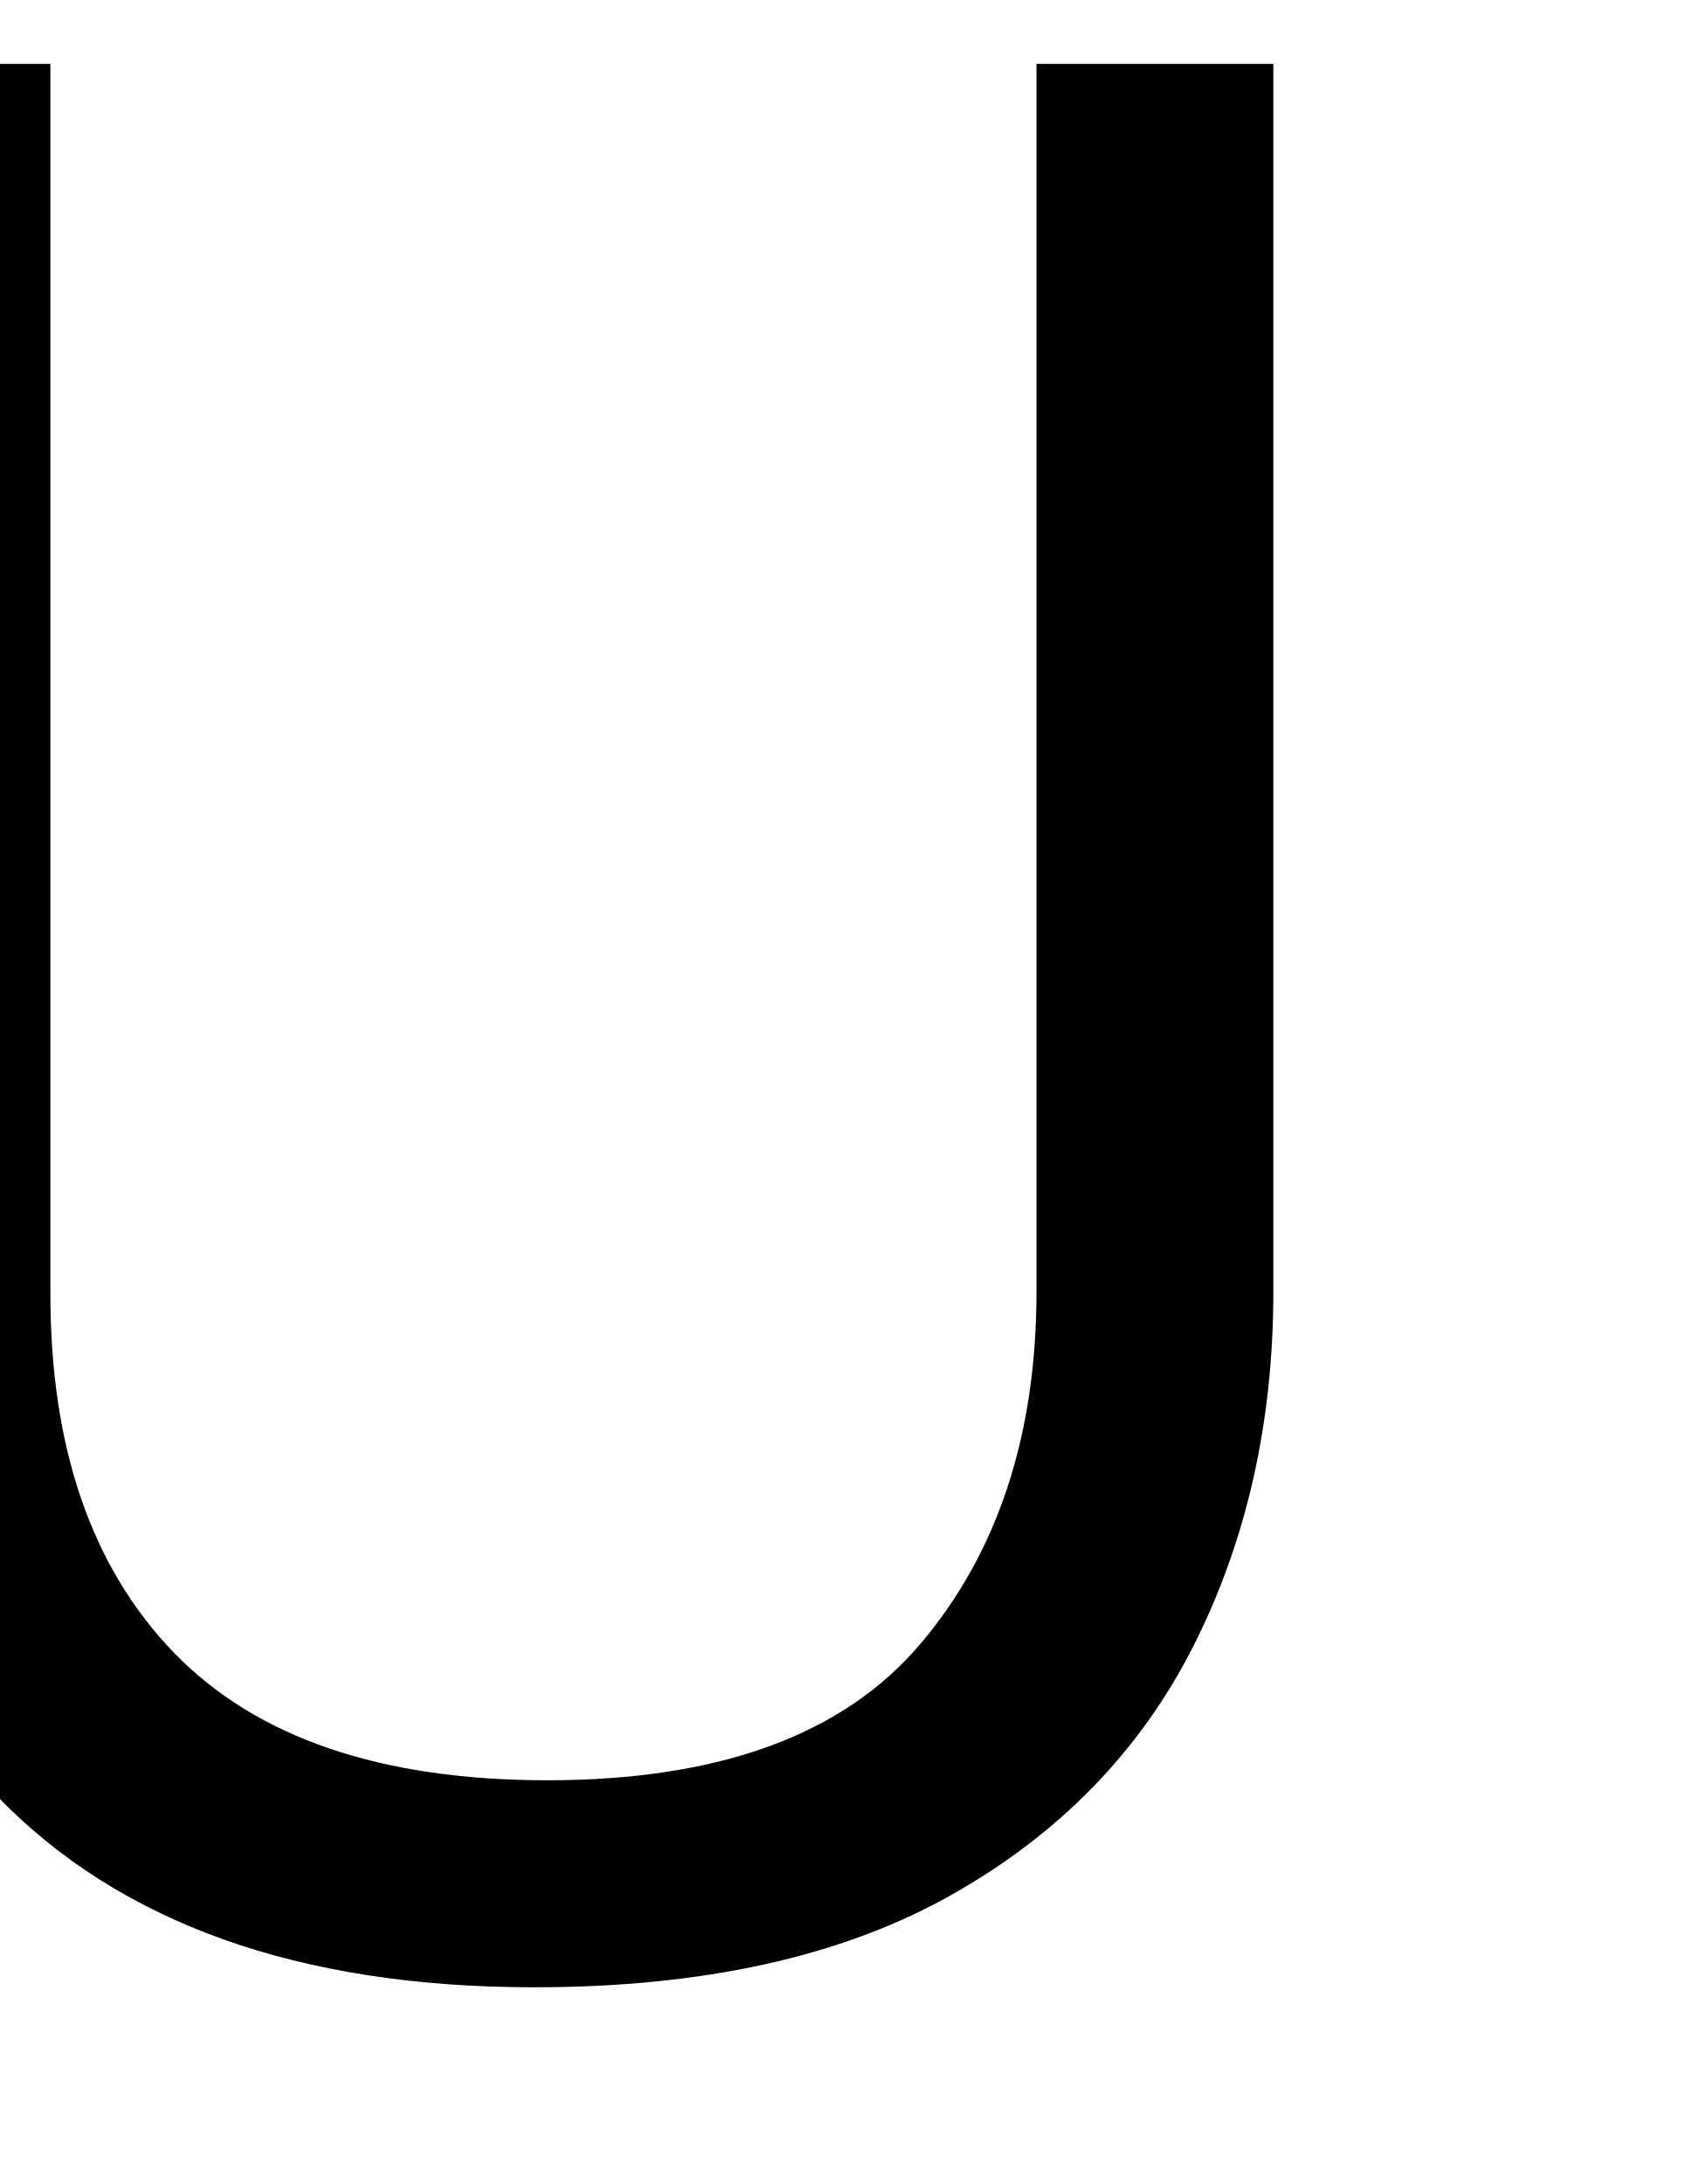
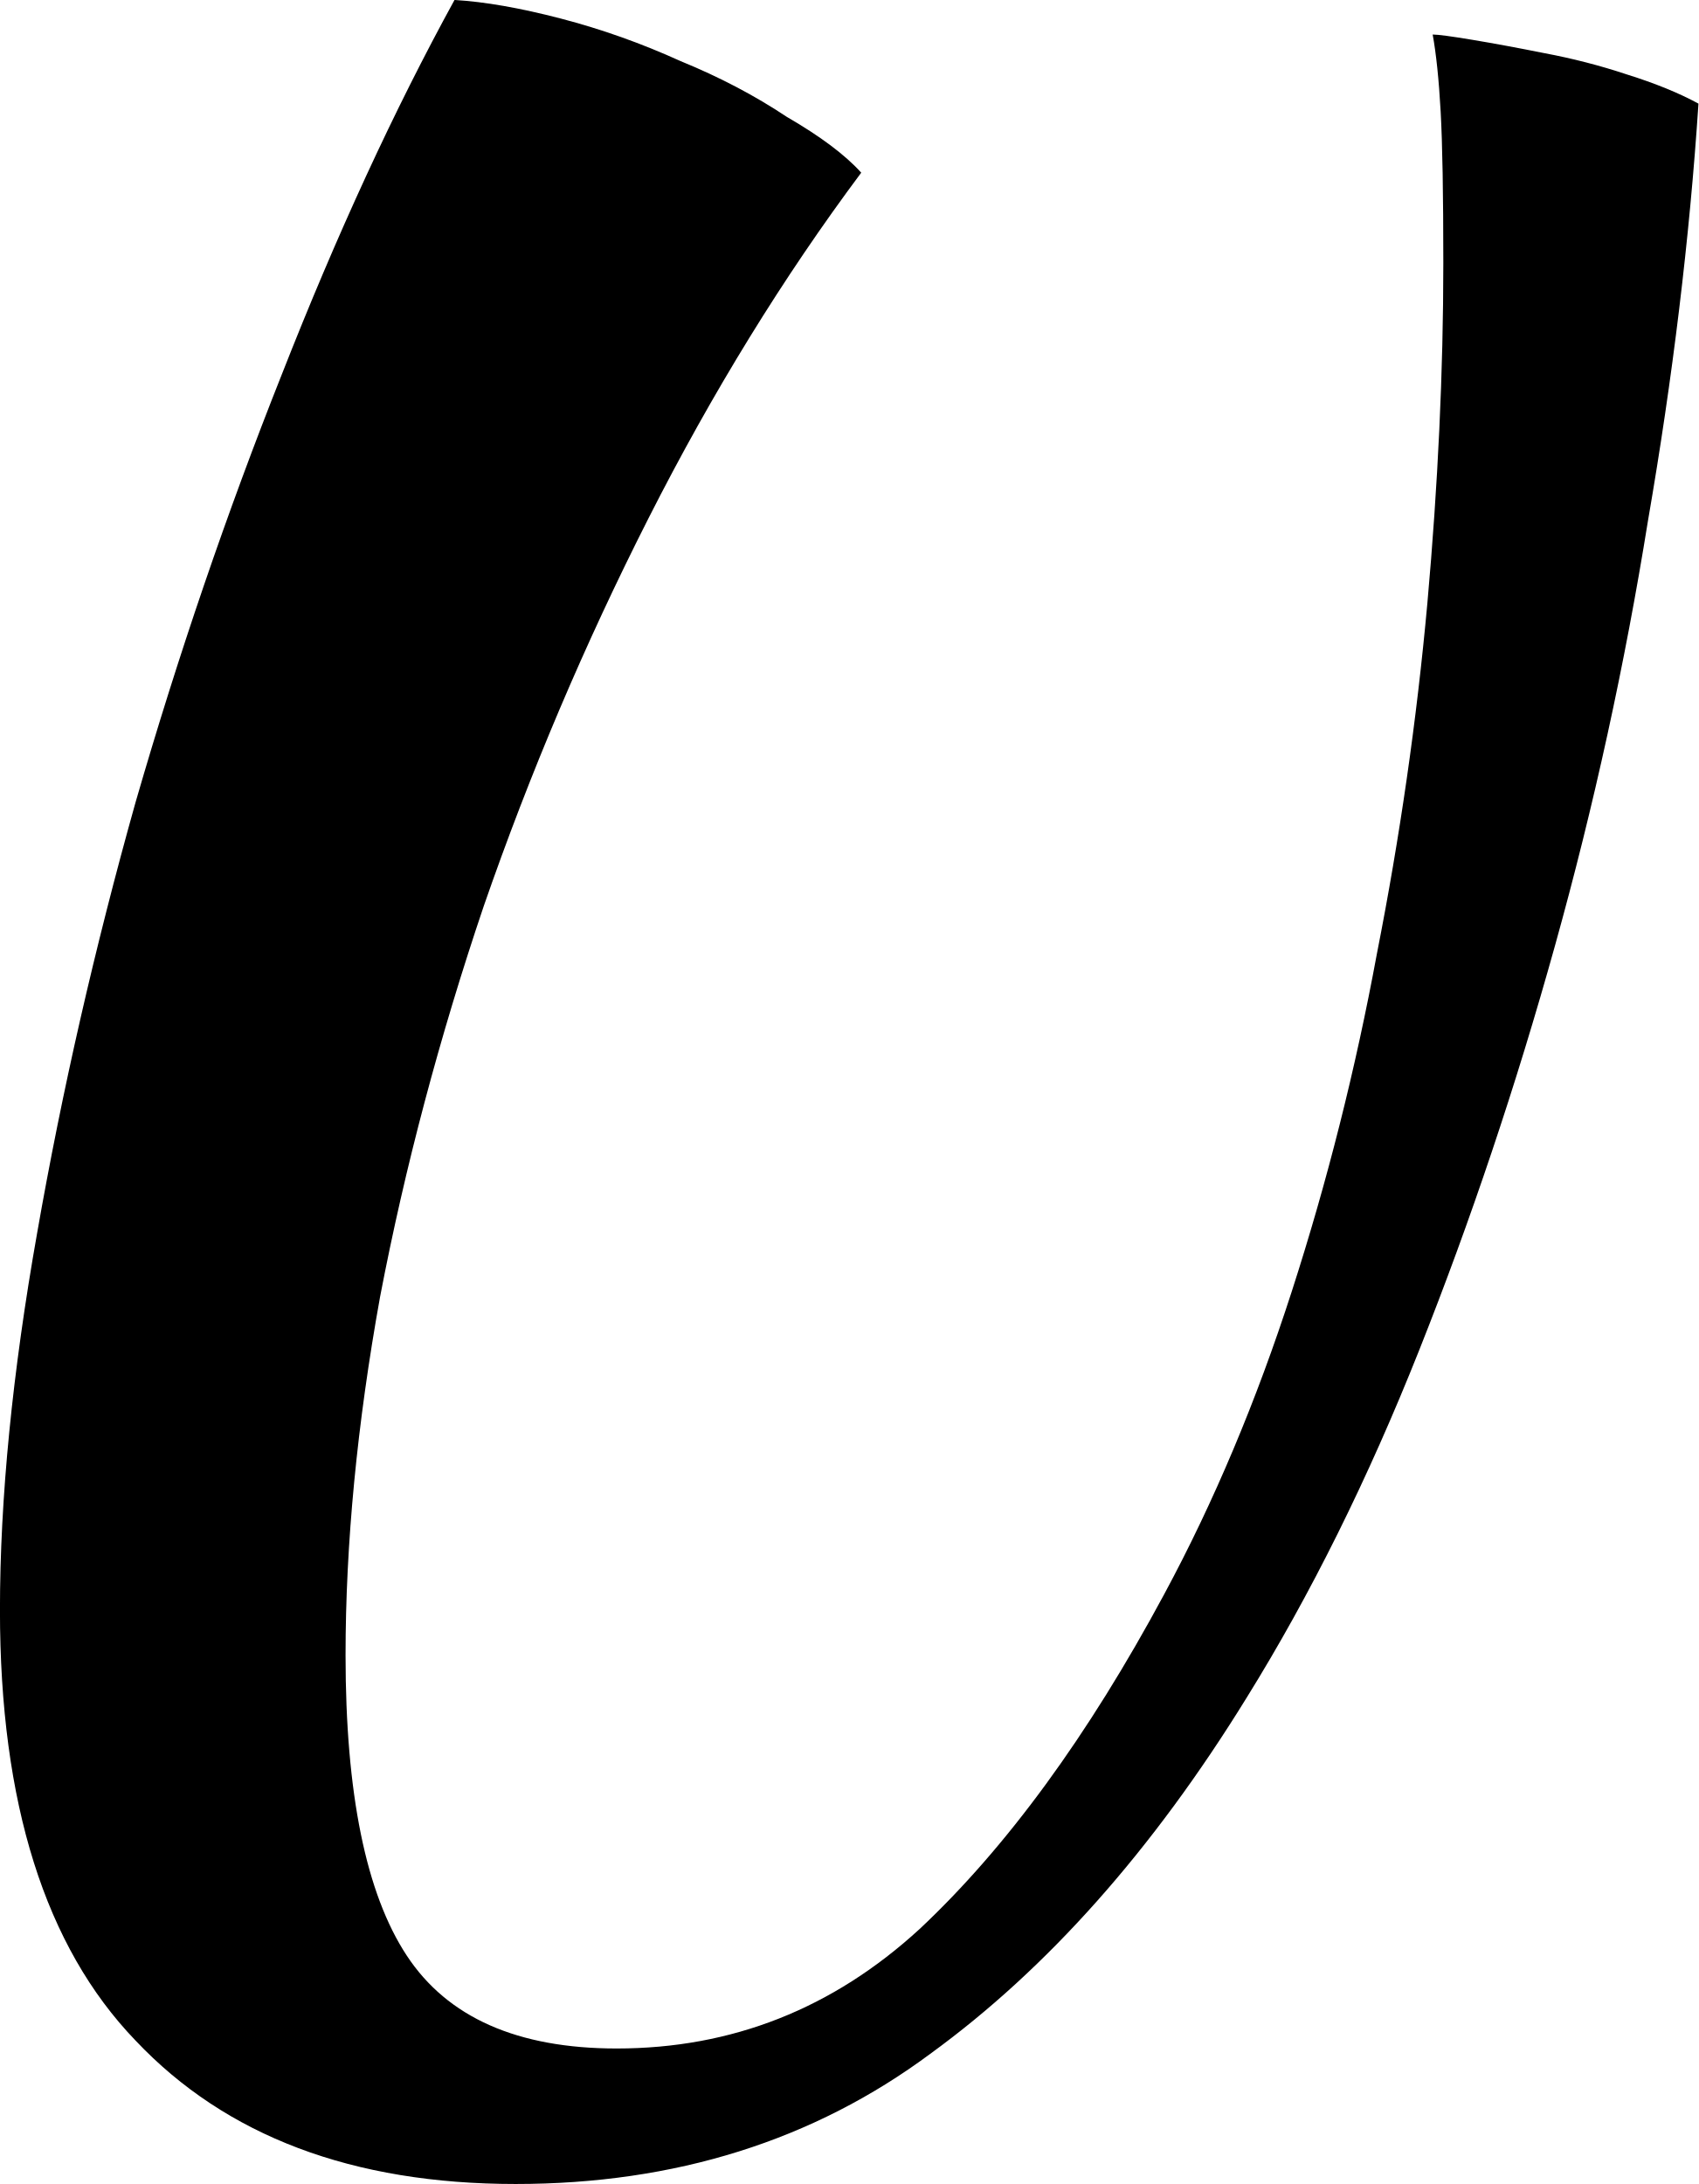
<svg xmlns="http://www.w3.org/2000/svg" width="74.083mm" height="95.25mm" viewBox="0 0 74.083 95.25" version="1.1" id="svg25059">
  <defs id="defs25056" />
  <g id="layer1" transform="translate(-27.56813,-46.32553)">
-     <text xml:space="preserve" style="font-style:normal;font-variant:normal;font-weight:normal;font-stretch:normal;font-size:115.906px;line-height:1.25;font-family:'Kaushan Script';-inkscape-font-specification:'Kaushan Script';stroke-width:0.724" x="8.9" y="131.876" id="text26838" transform="scale(1.000261,0.999739)">
-       <tspan id="tspan26836" style="font-style:normal;font-variant:normal;font-weight:normal;font-stretch:normal;font-family:'Kaushan Script';-inkscape-font-specification:'Kaushan Script';stroke-width:0.724" x="8.9" y="131.876">U</tspan>
-     </text>
+     <g aria-label="U" transform="scale(1.000261,0.999739)" id="text26838" style="font-size:115.906px;line-height:1.25;font-family:'Kaushan Script';-inkscape-font-specification:'Kaushan Script';stroke-width:0.724">
+       <path d="m 65.114,53.872 q -5.1,6.838 -9.272,15.068 -4.173,8.229 -7.186,16.922 -2.898,8.577 -4.52,17.038 -1.507,8.345 -1.507,15.647 0,9.041 2.666,13.097 2.666,4.057 9.157,4.057 7.534,0 13.213,-5.216 5.679,-5.332 10.663,-14.604 3.245,-6.027 5.563,-13.213 2.318,-7.186 3.709,-14.72 1.507,-7.65 2.202,-15.3 0.695,-7.766 0.695,-14.836 0,-4.52 -0.116,-6.607 -0.116,-2.086 -0.348,-3.361 0.348,0 1.739,0.232 1.391,0.232 3.129,0.58 1.854,0.348 3.593,0.927 1.854,0.58 3.129,1.275 -0.58,8.809 -2.202,18.197 -1.507,9.388 -4.057,18.545 -2.55,9.157 -5.911,17.618 -3.361,8.461 -7.534,15.184 -6.143,9.968 -13.793,15.531 -7.65,5.679 -18.081,5.679 -10.663,0 -16.575,-6.259 -5.911,-6.143 -5.911,-18.777 0,-7.302 1.623,-16.459 1.623,-9.272 4.289,-18.777 2.782,-9.62 6.375,-18.661 3.593,-9.157 7.534,-16.343 1.97,0.116 4.636,0.811 2.666,0.695 5.216,1.854 2.55,1.043 4.636,2.434 2.202,1.275 3.245,2.434 z" id="path823" />
+     </g>
  </g>
</svg>
